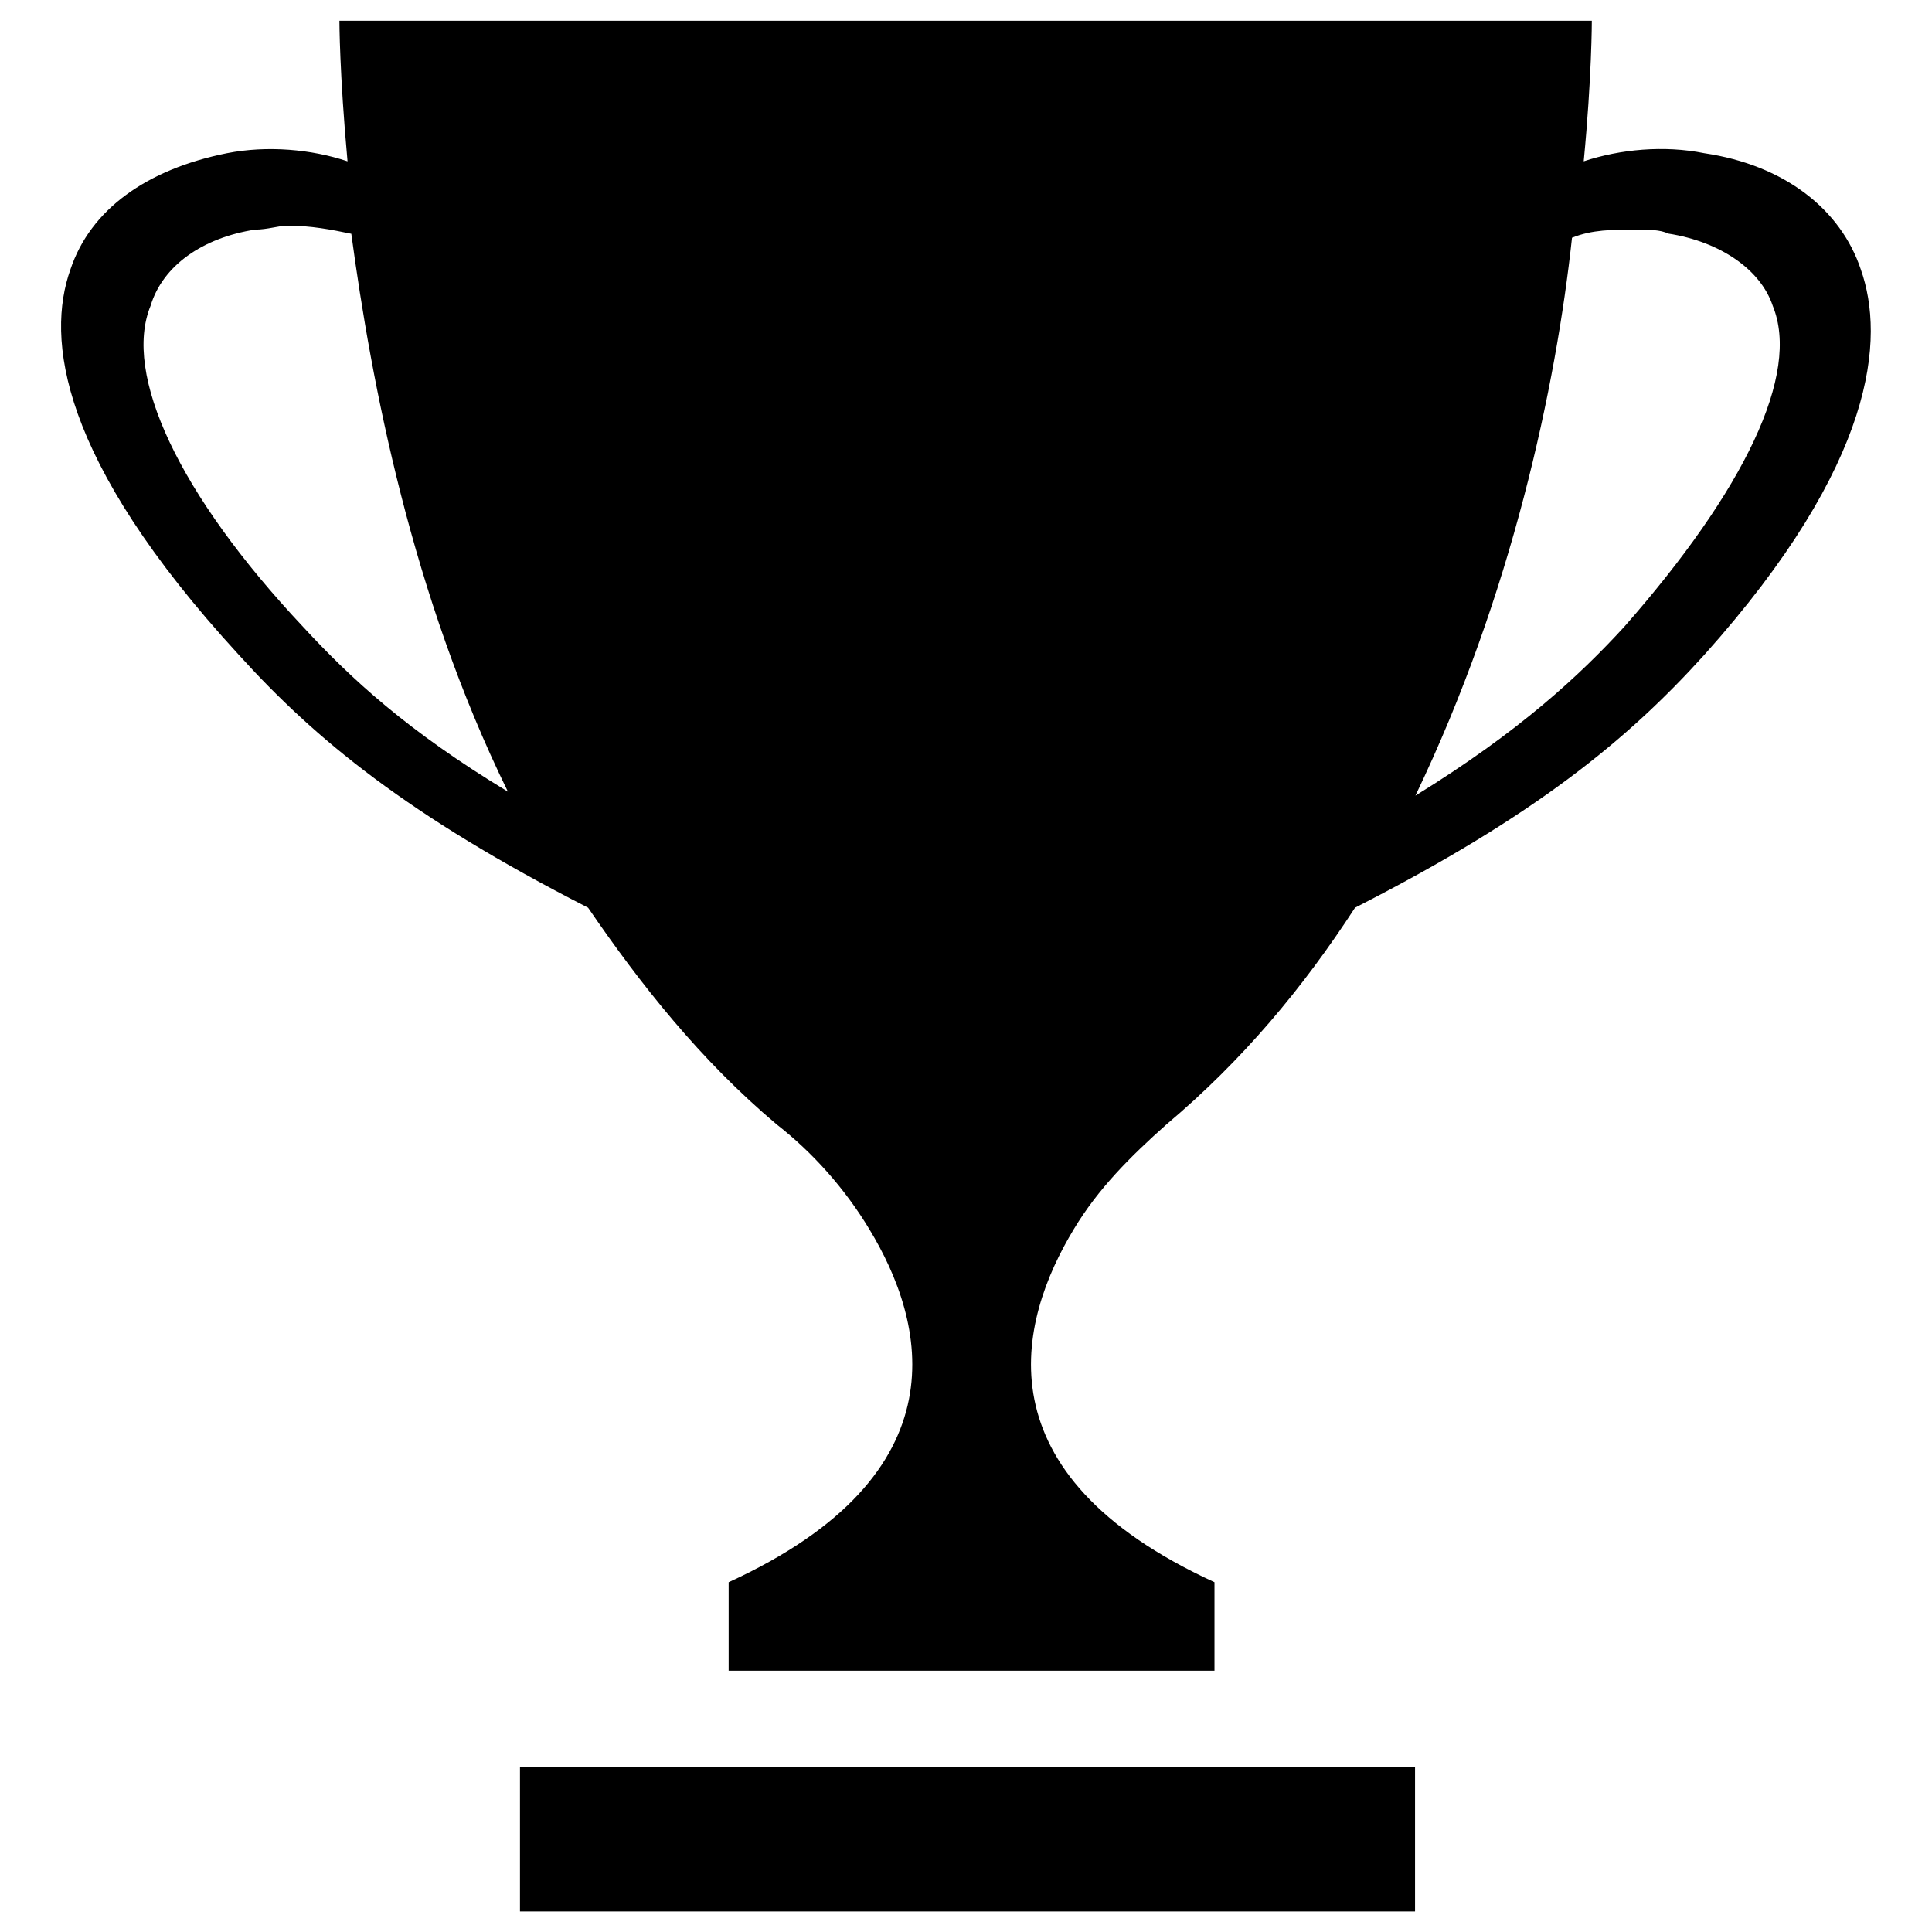
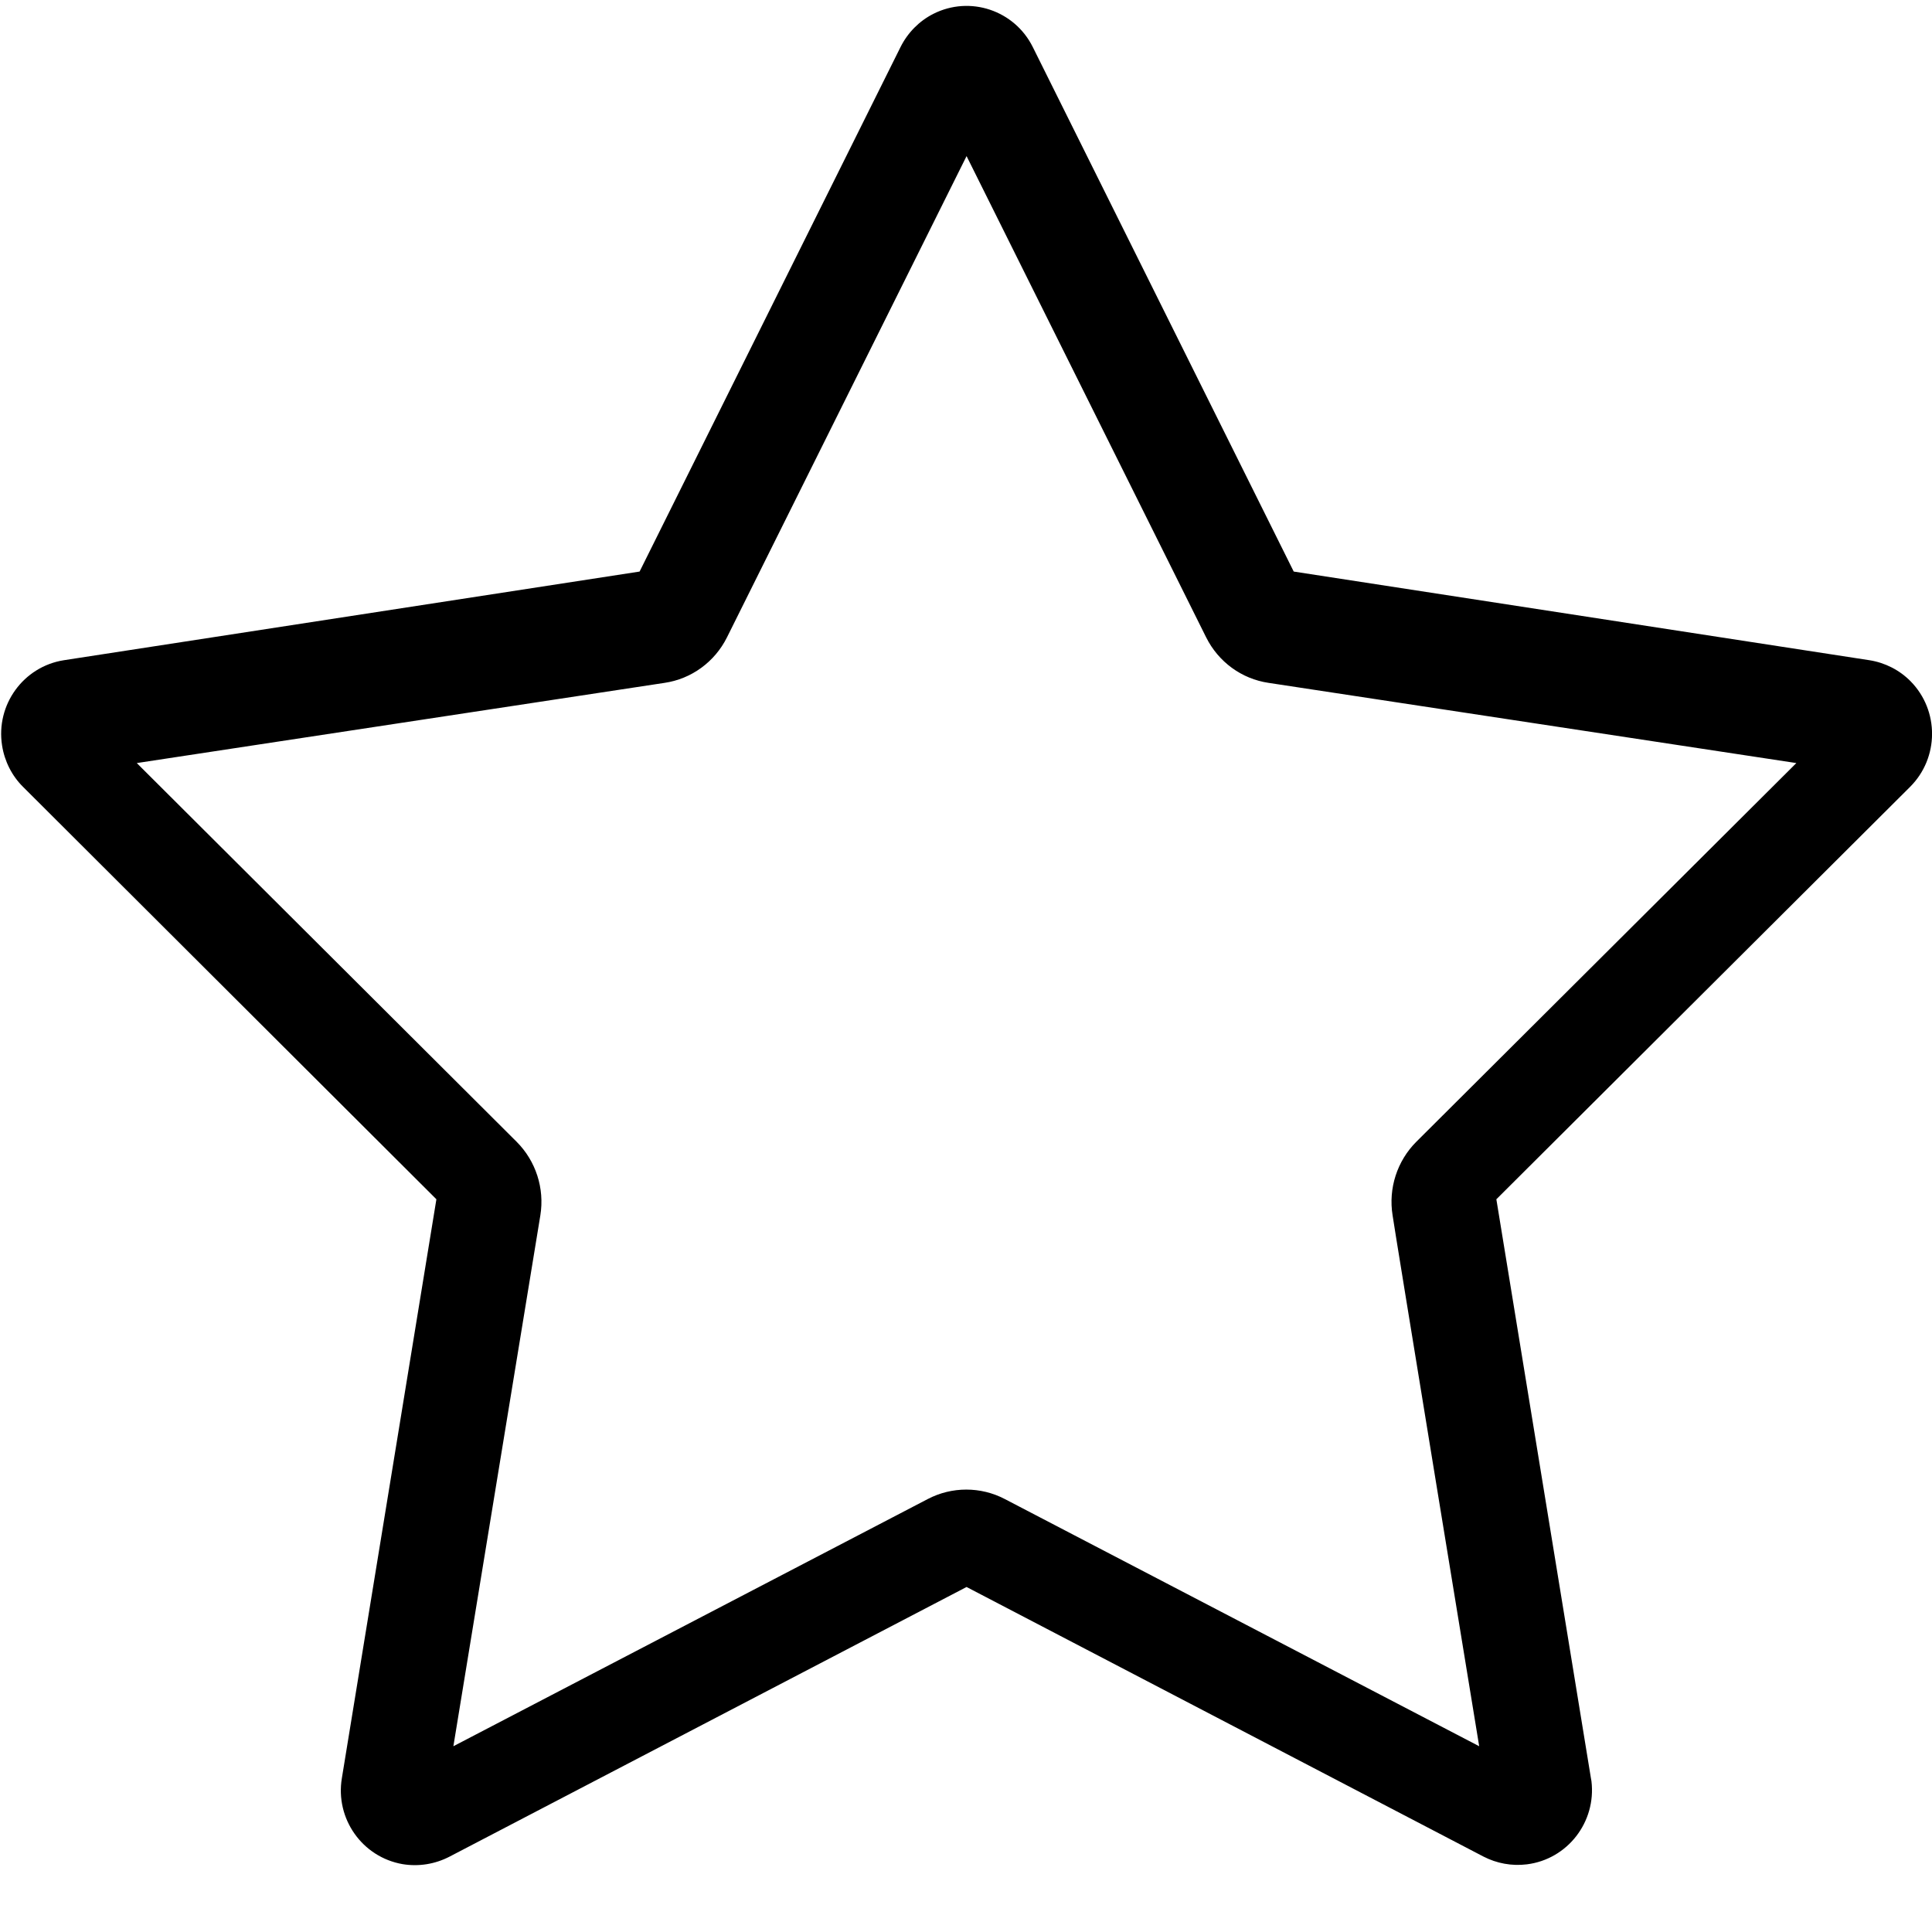
- <svg xmlns="http://www.w3.org/2000/svg" version="1.1" id="icone" x="0px" y="0px" viewBox="0 0 1024 1024" style="enable-background:new 0 0 1024 1024;" xml:space="preserve">
-   <g>
-     <g>
-       <rect x="275.6" y="936.5" width="474.4" height="76.6" />
-     </g>
-     <g>
-       <path d="M986.3,142.9c-10.6-31.9-40.4-55.4-83-61.7c-21.3-4.3-44.6-2.1-63.9,4.3l0,0c4.3-44.6,4.3-74.5,4.3-74.5H179.9    c0,0,0,27.6,4.3,74.5l0,0c-19.1-6.4-42.5-8.5-63.9-4.3c-42.5,8.5-72.4,29.8-83,61.7c-12.8,36.1-6.4,100,89.3,204.2    c40.4,44.6,89.4,85.1,185.1,134l0,0c27.6,40.4,59.6,80.9,100,114.9c19.1,14.9,36.1,34,49,55.4c29.8,49,51.1,129.7-74.5,187.2l0,0    v46.9h257.5v-46.9l0,0c-125.5-57.5-104.2-138.2-74.5-187.2c12.8-21.3,29.8-38.3,49-55.4c40.4-34,72.4-72.4,100-114.9l0,0    c95.7-48.8,144.7-89.3,185.1-134C994.8,245,999,179,986.3,142.9z M160.7,332.3c-66-70.2-95.7-134-80.9-170.2    c6.4-21.3,27.6-36.1,55.4-40.4c6.4,0,12.8-2.1,17-2.1c12.8,0,23.4,2.1,34,4.3c10.6,78.7,31.9,191.5,83,295.7    C216.1,387.5,186.2,359.9,160.7,332.3z M860.8,332.3c-23.4,25.5-55.4,55.4-110.6,89.4c51.1-106.4,74.5-217,83-295.7    c10.6-4.3,21.3-4.3,34-4.3c6.4,0,12.8,0,17,2.1c27.6,4.3,49,19.1,55.4,38.3C954.4,198.2,924.5,259.9,860.8,332.3z" />
-     </g>
+ <svg xmlns="http://www.w3.org/2000/svg" version="1.1" id="Calque_1" x="0px" y="0px" viewBox="0 0 1024 1024" style="enable-background:new 0 0 1024 1024;" xml:space="preserve">
+   <g transform="translate(0,-952.3622)">
+     <path d="M809.3,1940.5c21.5-2.7,36.8-22.4,34.2-44.1c-0.1-0.6-0.2-1.2-0.3-1.7L793.1,1588l219.3-218.6   c15.4-15.4,15.5-40.4,0.3-55.9c-5.9-6-13.6-9.9-21.8-11.2l-305.2-47l-138.3-278c-9.7-19.5-33.3-27.4-52.7-17.6   c-7.5,3.8-13.6,10-17.4,17.6l-138.3,278l-305.2,47c-21.4,3.4-36.1,23.6-32.7,45.2c1.3,8.3,5.2,16.1,11.2,22L231.3,1588l-50.1,306.8   c-3.6,21.5,10.8,41.9,32.2,45.6c8.5,1.4,17.2,0,24.9-4l274-142.9l274,142.9C793.3,1940,801.3,1941.5,809.3,1940.5L809.3,1940.5z    M784,1877.9l-251.4-131c-12.8-6.7-28.1-6.7-40.9,0l-251.4,131l46.1-281.4c2.3-14.3-2.4-28.8-12.6-39L72.5,1356.8l279.7-42.5   c14.3-2.1,26.6-11.1,33.1-24.1l127-255.1l127,255.1c6.5,13,18.8,22,33.1,24.1l279.7,42.5l-201.4,200.7   c-10.2,10.2-14.9,24.7-12.6,39C737.9,1596.5,784,1877.9,784,1877.9z" />
  </g>
</svg>
